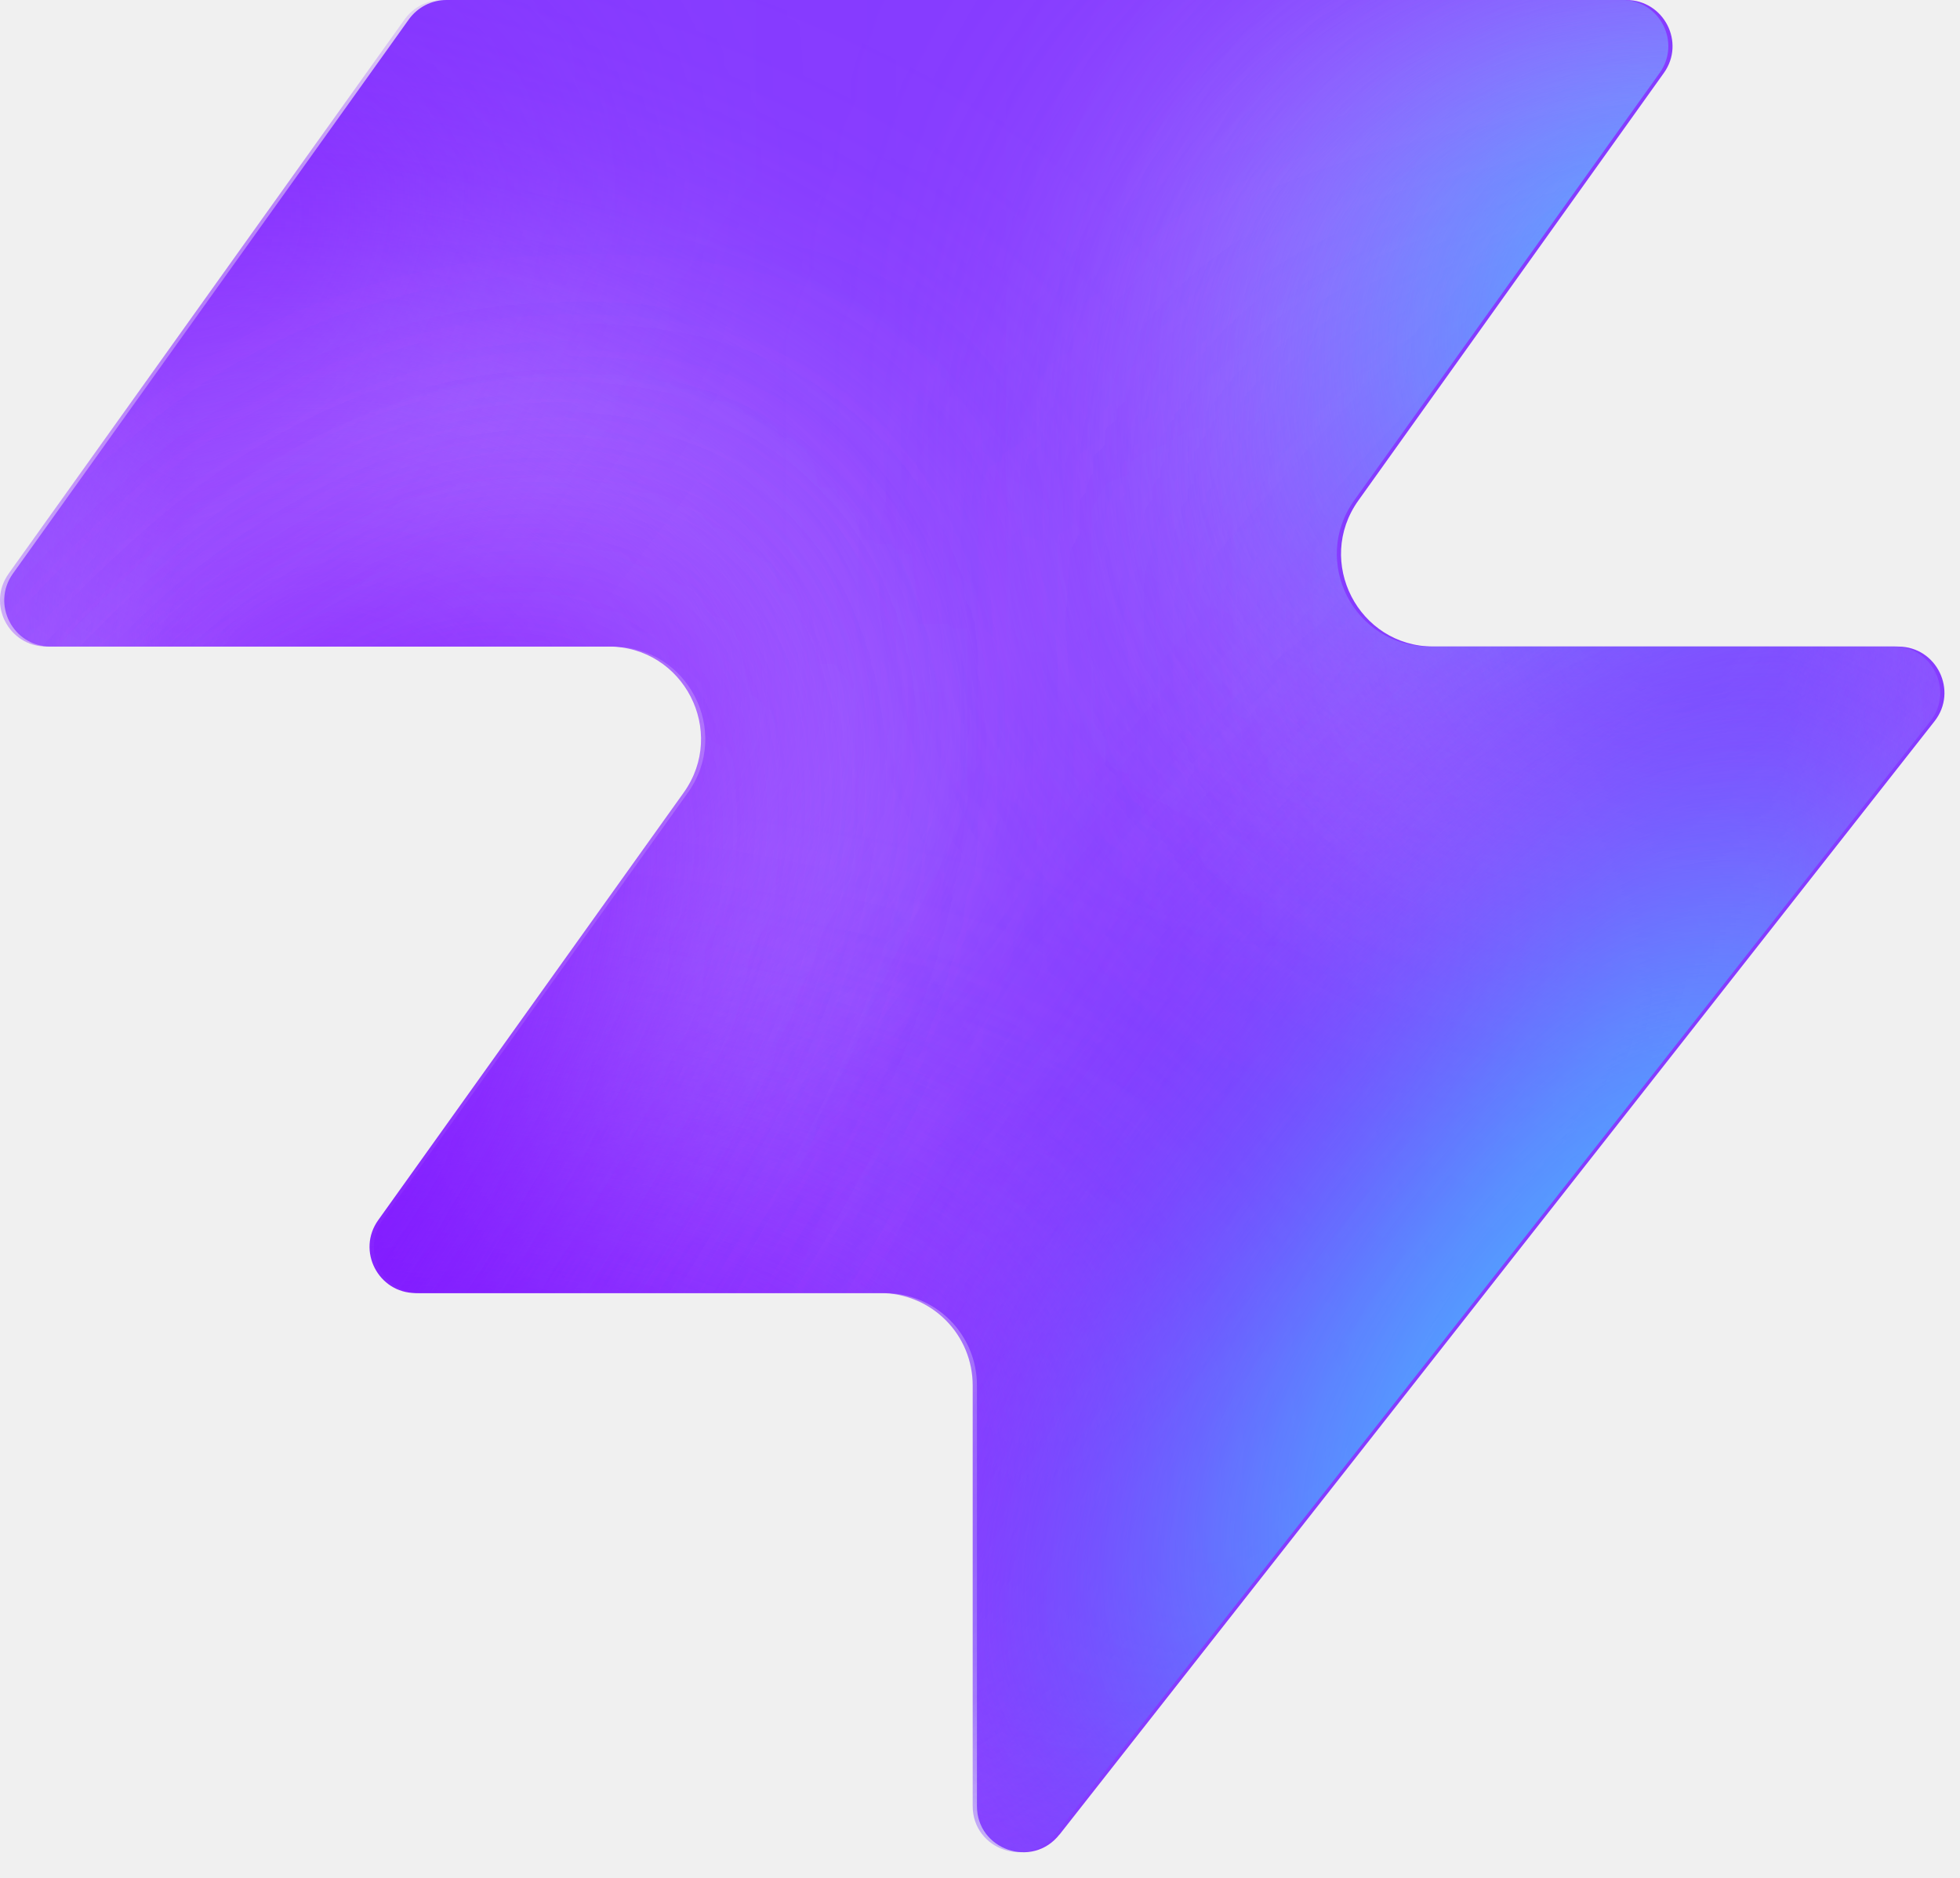
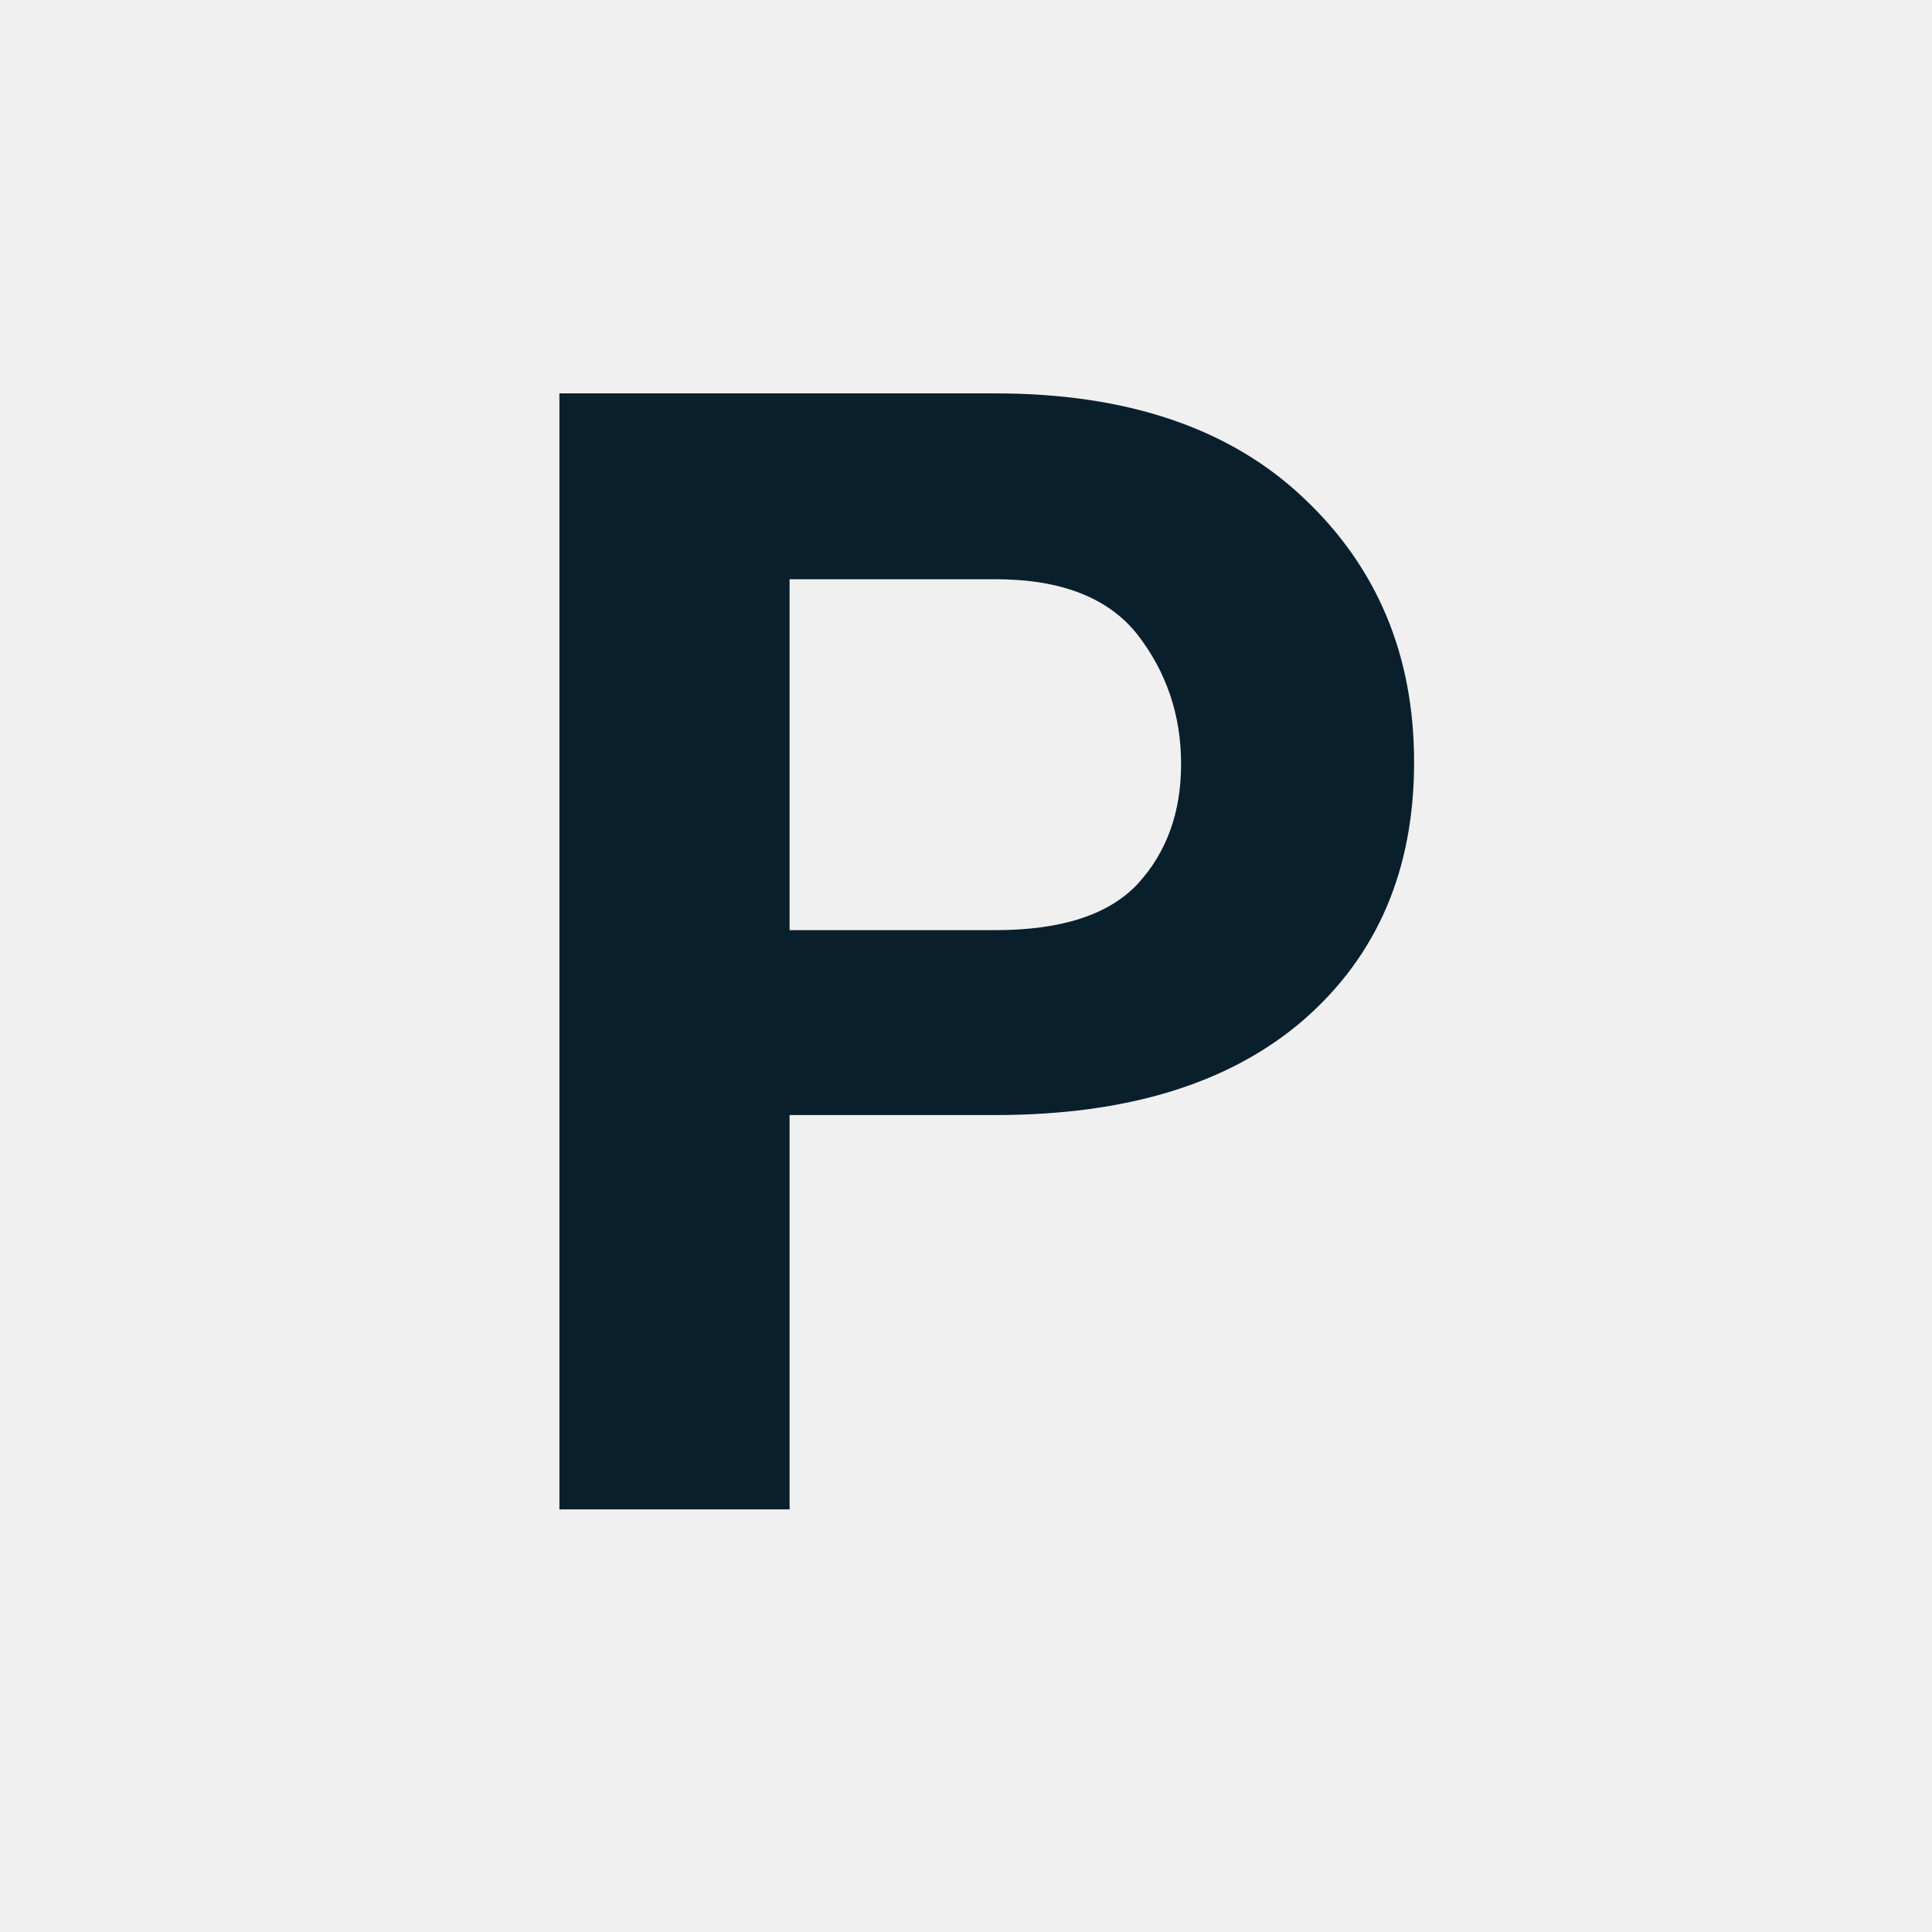
- <svg xmlns="http://www.w3.org/2000/svg" width="48" height="46" fill="none" viewBox="0 0 48 46">
-   <path fill="#863bff" d="M25.946 44.938c-.664.845-2.021.375-2.021-.698V33.937a2.26 2.26 0 0 0-2.262-2.262H10.287c-.92 0-1.456-1.04-.92-1.788l7.48-10.471c1.07-1.497 0-3.578-1.842-3.578H1.237c-.92 0-1.456-1.04-.92-1.788L10.013.474c.214-.297.556-.474.92-.474h28.894c.92 0 1.456 1.04.92 1.788l-7.48 10.471c-1.07 1.498 0 3.579 1.842 3.579h11.377c.943 0 1.473 1.088.89 1.83L25.947 44.94z" style="fill:#863bff;fill:color(display-p3 .525 .23 1);fill-opacity:1" />
-   <mask id="a" width="48" height="46" x="0" y="0" maskUnits="userSpaceOnUse" style="mask-type:alpha">
-     <path fill="#000" d="M25.842 44.938c-.664.844-2.021.375-2.021-.698V33.937a2.26 2.26 0 0 0-2.262-2.262H10.183c-.92 0-1.456-1.04-.92-1.788l7.48-10.471c1.07-1.498 0-3.579-1.842-3.579H1.133c-.92 0-1.456-1.04-.92-1.787L9.91.473c.214-.297.556-.474.92-.474h28.894c.92 0 1.456 1.04.92 1.788l-7.48 10.471c-1.07 1.498 0 3.578 1.842 3.578h11.377c.943 0 1.473 1.088.89 1.832L25.843 44.94z" style="fill:#000;fill-opacity:1" />
-   </mask>
-   <g mask="url(#a)">
-     <g filter="url(#b)">
-       <ellipse cx="5.508" cy="14.704" fill="#ede6ff" rx="5.508" ry="14.704" style="fill:#ede6ff;fill:color(display-p3 .927 .903 1);fill-opacity:1" transform="matrix(.00324 1 1 -.00324 -4.47 31.516)" />
-     </g>
-     <g filter="url(#c)">
-       <ellipse cx="10.399" cy="29.851" fill="#ede6ff" rx="10.399" ry="29.851" style="fill:#ede6ff;fill:color(display-p3 .927 .903 1);fill-opacity:1" transform="matrix(.00324 1 1 -.00324 -39.328 7.883)" />
-     </g>
-     <g filter="url(#d)">
-       <ellipse cx="5.508" cy="30.487" fill="#7e14ff" rx="5.508" ry="30.487" style="fill:#7e14ff;fill:color(display-p3 .492 .077 1);fill-opacity:1" transform="rotate(89.814 -25.913 -14.639)scale(1 -1)" />
-     </g>
-     <g filter="url(#e)">
-       <ellipse cx="5.508" cy="30.599" fill="#7e14ff" rx="5.508" ry="30.599" style="fill:#7e14ff;fill:color(display-p3 .492 .077 1);fill-opacity:1" transform="rotate(89.814 -32.644 -3.334)scale(1 -1)" />
-     </g>
-     <g filter="url(#f)">
-       <ellipse cx="5.508" cy="30.599" fill="#7e14ff" rx="5.508" ry="30.599" style="fill:#7e14ff;fill:color(display-p3 .492 .077 1);fill-opacity:1" transform="matrix(.00324 1 1 -.00324 -34.34 30.47)" />
-     </g>
-     <g filter="url(#g)">
-       <ellipse cx="14.072" cy="22.078" fill="#ede6ff" rx="14.072" ry="22.078" style="fill:#ede6ff;fill:color(display-p3 .927 .903 1);fill-opacity:1" transform="rotate(93.35 24.506 48.493)scale(-1 1)" />
-     </g>
-     <g filter="url(#h)">
-       <ellipse cx="3.47" cy="21.501" fill="#7e14ff" rx="3.47" ry="21.501" style="fill:#7e14ff;fill:color(display-p3 .492 .077 1);fill-opacity:1" transform="rotate(89.009 28.708 47.59)scale(-1 1)" />
-     </g>
-     <g filter="url(#i)">
-       <ellipse cx="3.47" cy="21.501" fill="#7e14ff" rx="3.47" ry="21.501" style="fill:#7e14ff;fill:color(display-p3 .492 .077 1);fill-opacity:1" transform="rotate(89.009 28.708 47.59)scale(-1 1)" />
-     </g>
-     <g filter="url(#j)">
-       <ellipse cx=".387" cy="8.972" fill="#7e14ff" rx="4.407" ry="29.108" style="fill:#7e14ff;fill:color(display-p3 .492 .077 1);fill-opacity:1" transform="rotate(39.51 .387 8.972)" />
-     </g>
-     <g filter="url(#k)">
-       <ellipse cx="47.523" cy="-6.092" fill="#7e14ff" rx="4.407" ry="29.108" style="fill:#7e14ff;fill:color(display-p3 .492 .077 1);fill-opacity:1" transform="rotate(37.892 47.523 -6.092)" />
-     </g>
-     <g filter="url(#l)">
-       <ellipse cx="41.412" cy="6.333" fill="#47bfff" rx="5.971" ry="9.665" style="fill:#47bfff;fill:color(display-p3 .28 .748 1);fill-opacity:1" transform="rotate(37.892 41.412 6.333)" />
-     </g>
-     <g filter="url(#m)">
-       <ellipse cx="-1.879" cy="38.332" fill="#7e14ff" rx="4.407" ry="29.108" style="fill:#7e14ff;fill:color(display-p3 .492 .077 1);fill-opacity:1" transform="rotate(37.892 -1.88 38.332)" />
-     </g>
-     <g filter="url(#n)">
-       <ellipse cx="-1.879" cy="38.332" fill="#7e14ff" rx="4.407" ry="29.108" style="fill:#7e14ff;fill:color(display-p3 .492 .077 1);fill-opacity:1" transform="rotate(37.892 -1.88 38.332)" />
-     </g>
-     <g filter="url(#o)">
-       <ellipse cx="35.651" cy="29.907" fill="#7e14ff" rx="4.407" ry="29.108" style="fill:#7e14ff;fill:color(display-p3 .492 .077 1);fill-opacity:1" transform="rotate(37.892 35.651 29.907)" />
-     </g>
-     <g filter="url(#p)">
-       <ellipse cx="38.418" cy="32.4" fill="#47bfff" rx="5.971" ry="15.297" style="fill:#47bfff;fill:color(display-p3 .28 .748 1);fill-opacity:1" transform="rotate(37.892 38.418 32.4)" />
-     </g>
-   </g>
-   <defs>
-     <filter id="b" width="60.045" height="41.654" x="-19.77" y="16.149" color-interpolation-filters="sRGB" filterUnits="userSpaceOnUse">
-       <feFlood flood-opacity="0" result="BackgroundImageFix" />
-       <feBlend in="SourceGraphic" in2="BackgroundImageFix" result="shape" />
-       <feGaussianBlur result="effect1_foregroundBlur_2002_17158" stdDeviation="7.659" />
-     </filter>
-     <filter id="c" width="90.34" height="51.437" x="-54.613" y="-7.533" color-interpolation-filters="sRGB" filterUnits="userSpaceOnUse">
-       <feFlood flood-opacity="0" result="BackgroundImageFix" />
-       <feBlend in="SourceGraphic" in2="BackgroundImageFix" result="shape" />
-       <feGaussianBlur result="effect1_foregroundBlur_2002_17158" stdDeviation="7.659" />
-     </filter>
-     <filter id="d" width="79.355" height="29.4" x="-49.64" y="2.03" color-interpolation-filters="sRGB" filterUnits="userSpaceOnUse">
-       <feFlood flood-opacity="0" result="BackgroundImageFix" />
-       <feBlend in="SourceGraphic" in2="BackgroundImageFix" result="shape" />
-       <feGaussianBlur result="effect1_foregroundBlur_2002_17158" stdDeviation="4.596" />
-     </filter>
-     <filter id="e" width="79.579" height="29.4" x="-45.045" y="20.029" color-interpolation-filters="sRGB" filterUnits="userSpaceOnUse">
-       <feFlood flood-opacity="0" result="BackgroundImageFix" />
-       <feBlend in="SourceGraphic" in2="BackgroundImageFix" result="shape" />
-       <feGaussianBlur result="effect1_foregroundBlur_2002_17158" stdDeviation="4.596" />
-     </filter>
-     <filter id="f" width="79.579" height="29.4" x="-43.513" y="21.178" color-interpolation-filters="sRGB" filterUnits="userSpaceOnUse">
-       <feFlood flood-opacity="0" result="BackgroundImageFix" />
-       <feBlend in="SourceGraphic" in2="BackgroundImageFix" result="shape" />
-       <feGaussianBlur result="effect1_foregroundBlur_2002_17158" stdDeviation="4.596" />
-     </filter>
-     <filter id="g" width="74.749" height="58.852" x="15.756" y="-17.901" color-interpolation-filters="sRGB" filterUnits="userSpaceOnUse">
-       <feFlood flood-opacity="0" result="BackgroundImageFix" />
-       <feBlend in="SourceGraphic" in2="BackgroundImageFix" result="shape" />
-       <feGaussianBlur result="effect1_foregroundBlur_2002_17158" stdDeviation="7.659" />
-     </filter>
-     <filter id="h" width="61.377" height="25.362" x="23.548" y="2.284" color-interpolation-filters="sRGB" filterUnits="userSpaceOnUse">
-       <feFlood flood-opacity="0" result="BackgroundImageFix" />
-       <feBlend in="SourceGraphic" in2="BackgroundImageFix" result="shape" />
-       <feGaussianBlur result="effect1_foregroundBlur_2002_17158" stdDeviation="4.596" />
-     </filter>
-     <filter id="i" width="61.377" height="25.362" x="23.548" y="2.284" color-interpolation-filters="sRGB" filterUnits="userSpaceOnUse">
-       <feFlood flood-opacity="0" result="BackgroundImageFix" />
-       <feBlend in="SourceGraphic" in2="BackgroundImageFix" result="shape" />
-       <feGaussianBlur result="effect1_foregroundBlur_2002_17158" stdDeviation="4.596" />
-     </filter>
-     <filter id="j" width="56.045" height="63.649" x="-27.636" y="-22.853" color-interpolation-filters="sRGB" filterUnits="userSpaceOnUse">
-       <feFlood flood-opacity="0" result="BackgroundImageFix" />
-       <feBlend in="SourceGraphic" in2="BackgroundImageFix" result="shape" />
-       <feGaussianBlur result="effect1_foregroundBlur_2002_17158" stdDeviation="4.596" />
-     </filter>
-     <filter id="k" width="54.814" height="64.646" x="20.116" y="-38.415" color-interpolation-filters="sRGB" filterUnits="userSpaceOnUse">
-       <feFlood flood-opacity="0" result="BackgroundImageFix" />
-       <feBlend in="SourceGraphic" in2="BackgroundImageFix" result="shape" />
-       <feGaussianBlur result="effect1_foregroundBlur_2002_17158" stdDeviation="4.596" />
-     </filter>
-     <filter id="l" width="33.541" height="35.313" x="24.641" y="-11.323" color-interpolation-filters="sRGB" filterUnits="userSpaceOnUse">
-       <feFlood flood-opacity="0" result="BackgroundImageFix" />
-       <feBlend in="SourceGraphic" in2="BackgroundImageFix" result="shape" />
-       <feGaussianBlur result="effect1_foregroundBlur_2002_17158" stdDeviation="4.596" />
-     </filter>
-     <filter id="m" width="54.814" height="64.646" x="-29.286" y="6.009" color-interpolation-filters="sRGB" filterUnits="userSpaceOnUse">
-       <feFlood flood-opacity="0" result="BackgroundImageFix" />
-       <feBlend in="SourceGraphic" in2="BackgroundImageFix" result="shape" />
-       <feGaussianBlur result="effect1_foregroundBlur_2002_17158" stdDeviation="4.596" />
-     </filter>
-     <filter id="n" width="54.814" height="64.646" x="-29.286" y="6.009" color-interpolation-filters="sRGB" filterUnits="userSpaceOnUse">
-       <feFlood flood-opacity="0" result="BackgroundImageFix" />
-       <feBlend in="SourceGraphic" in2="BackgroundImageFix" result="shape" />
-       <feGaussianBlur result="effect1_foregroundBlur_2002_17158" stdDeviation="4.596" />
-     </filter>
-     <filter id="o" width="54.814" height="64.646" x="8.244" y="-2.416" color-interpolation-filters="sRGB" filterUnits="userSpaceOnUse">
-       <feFlood flood-opacity="0" result="BackgroundImageFix" />
-       <feBlend in="SourceGraphic" in2="BackgroundImageFix" result="shape" />
-       <feGaussianBlur result="effect1_foregroundBlur_2002_17158" stdDeviation="4.596" />
-     </filter>
-     <filter id="p" width="39.409" height="43.623" x="18.713" y="10.588" color-interpolation-filters="sRGB" filterUnits="userSpaceOnUse">
-       <feFlood flood-opacity="0" result="BackgroundImageFix" />
-       <feBlend in="SourceGraphic" in2="BackgroundImageFix" result="shape" />
-       <feGaussianBlur result="effect1_foregroundBlur_2002_17158" stdDeviation="4.596" />
-     </filter>
-   </defs>
+ <svg xmlns="http://www.w3.org/2000/svg" viewBox="0 0 32 32">
+   <style>
+     text { font-family: -apple-system, 'Segoe UI', Roboto, Arial, sans-serif; font-weight: 700; }
+     .p { fill: #0A1F2C; }
+     @media (prefers-color-scheme: dark) { .p { fill: #FFFFFF; } }
+   </style>
+   <text x="16" y="25" text-anchor="middle" font-size="26" class="p">P</text>
</svg>
